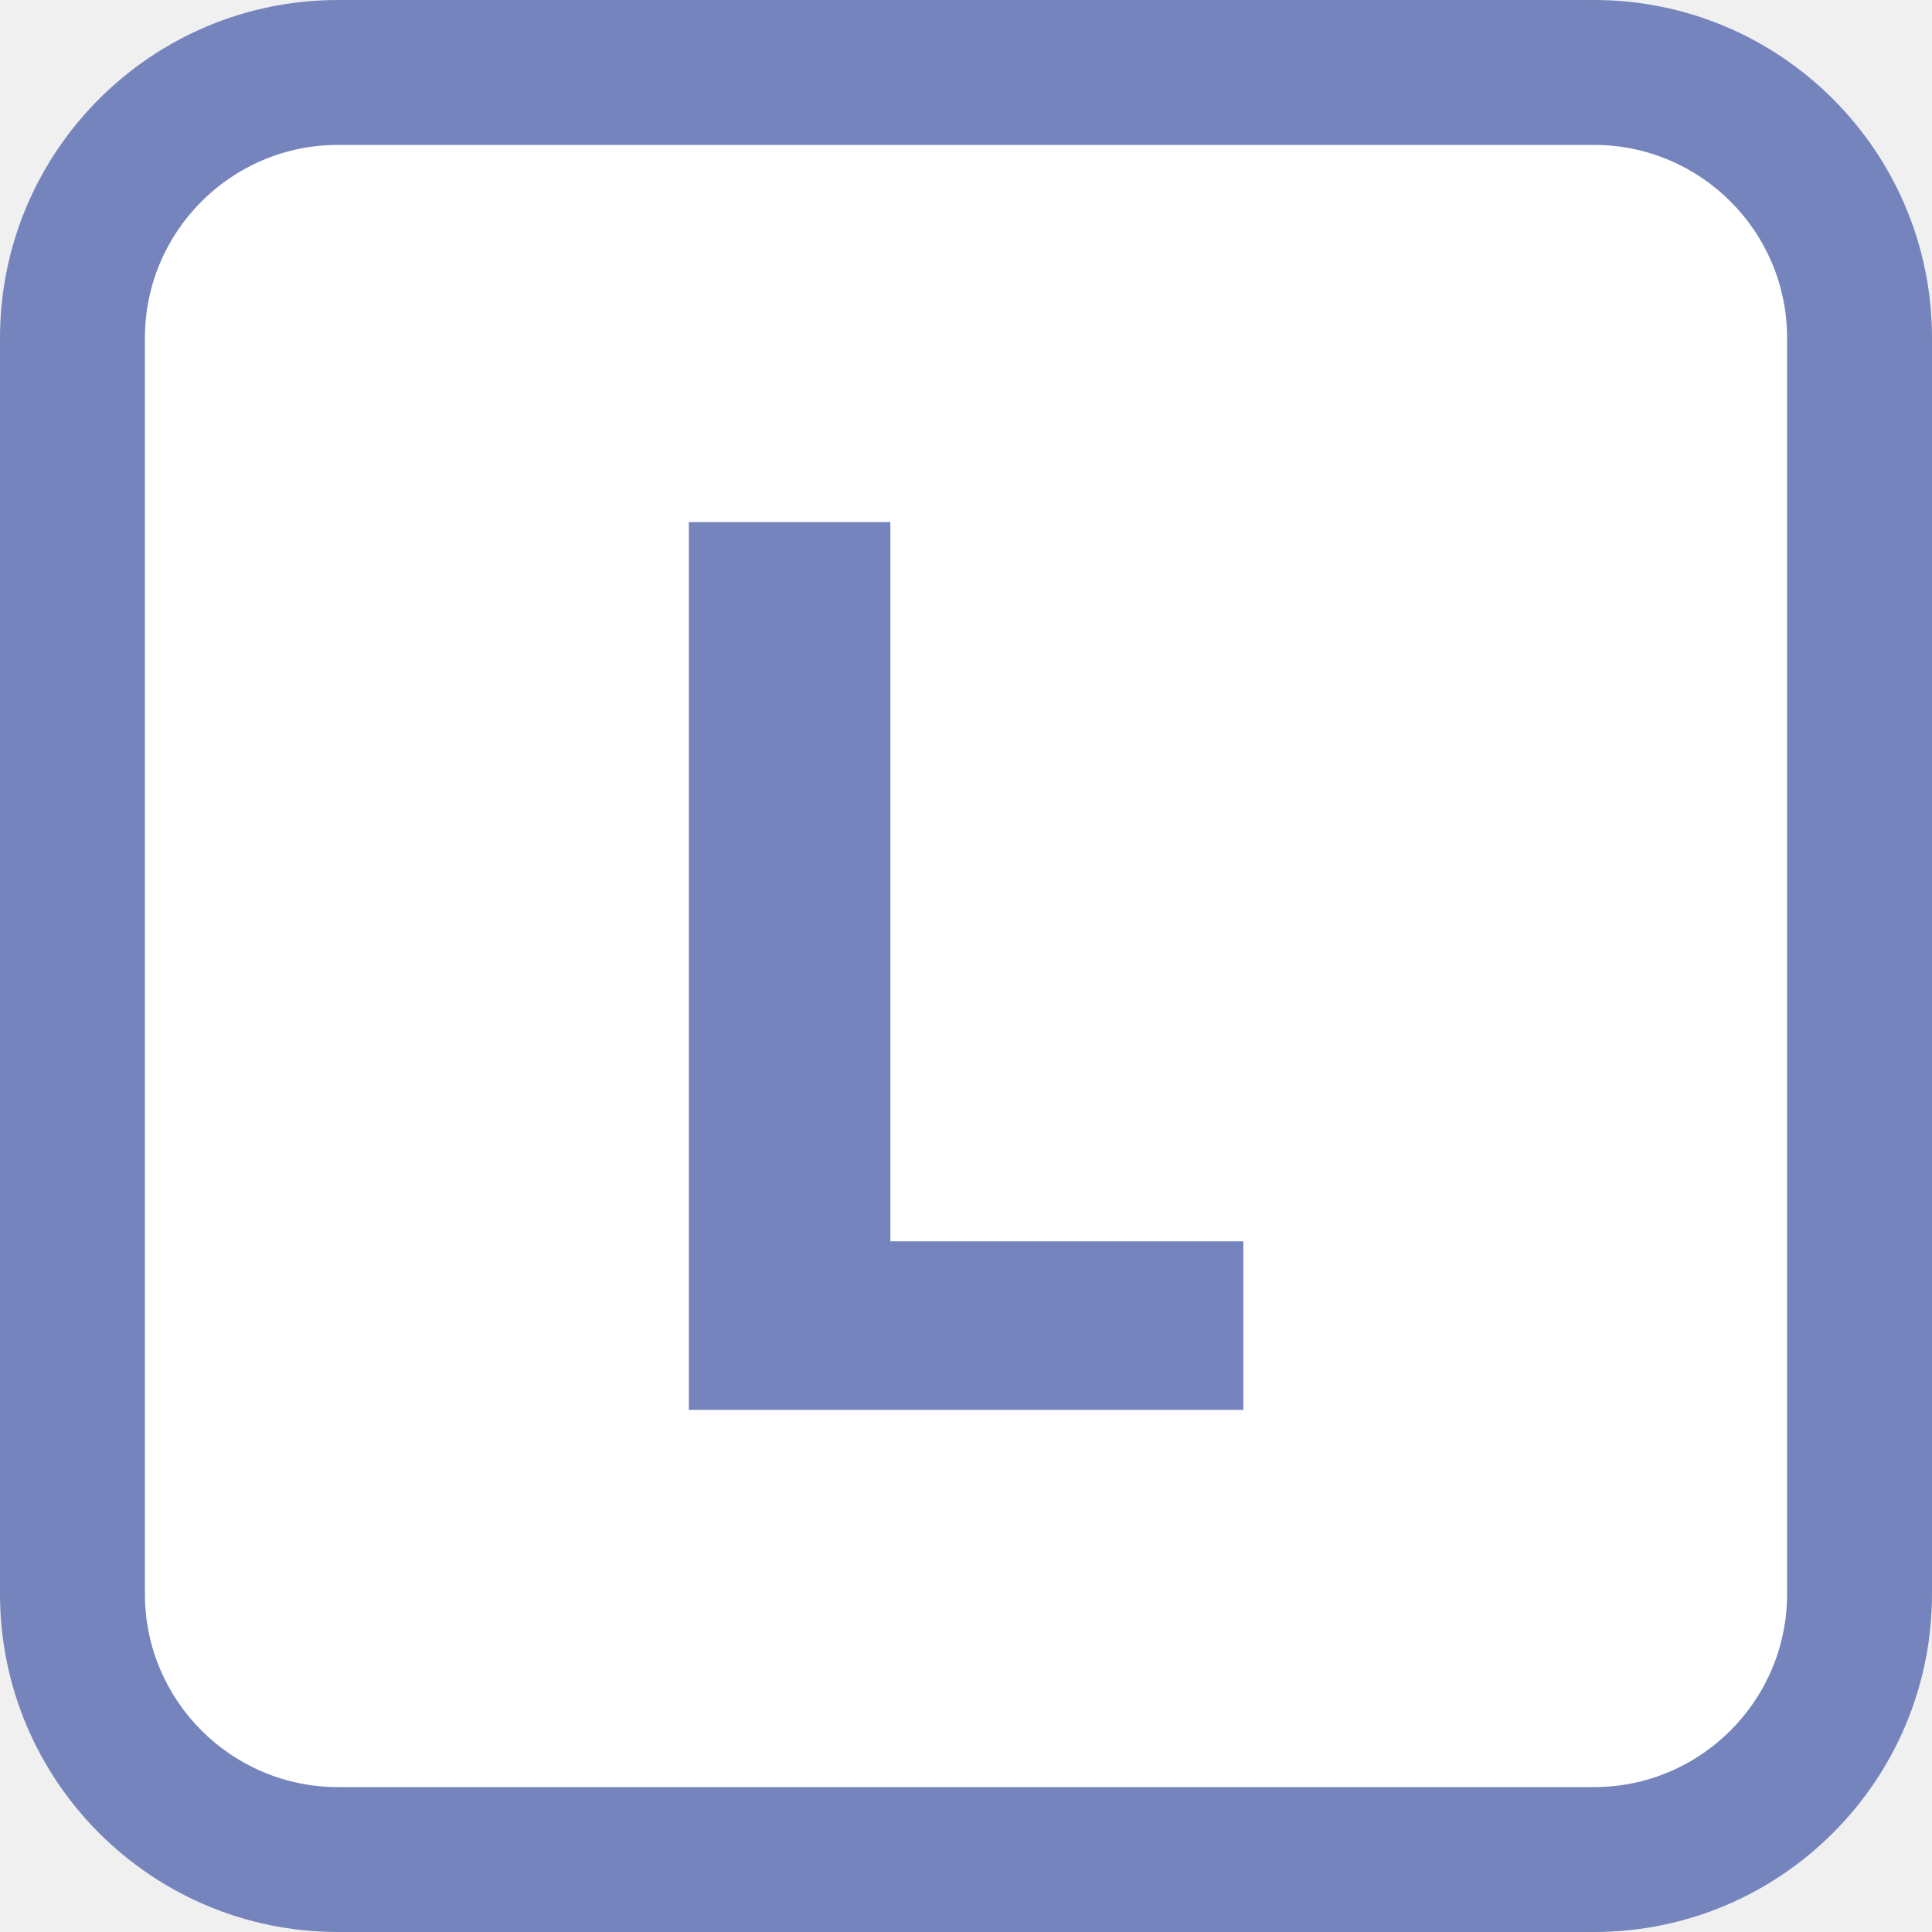
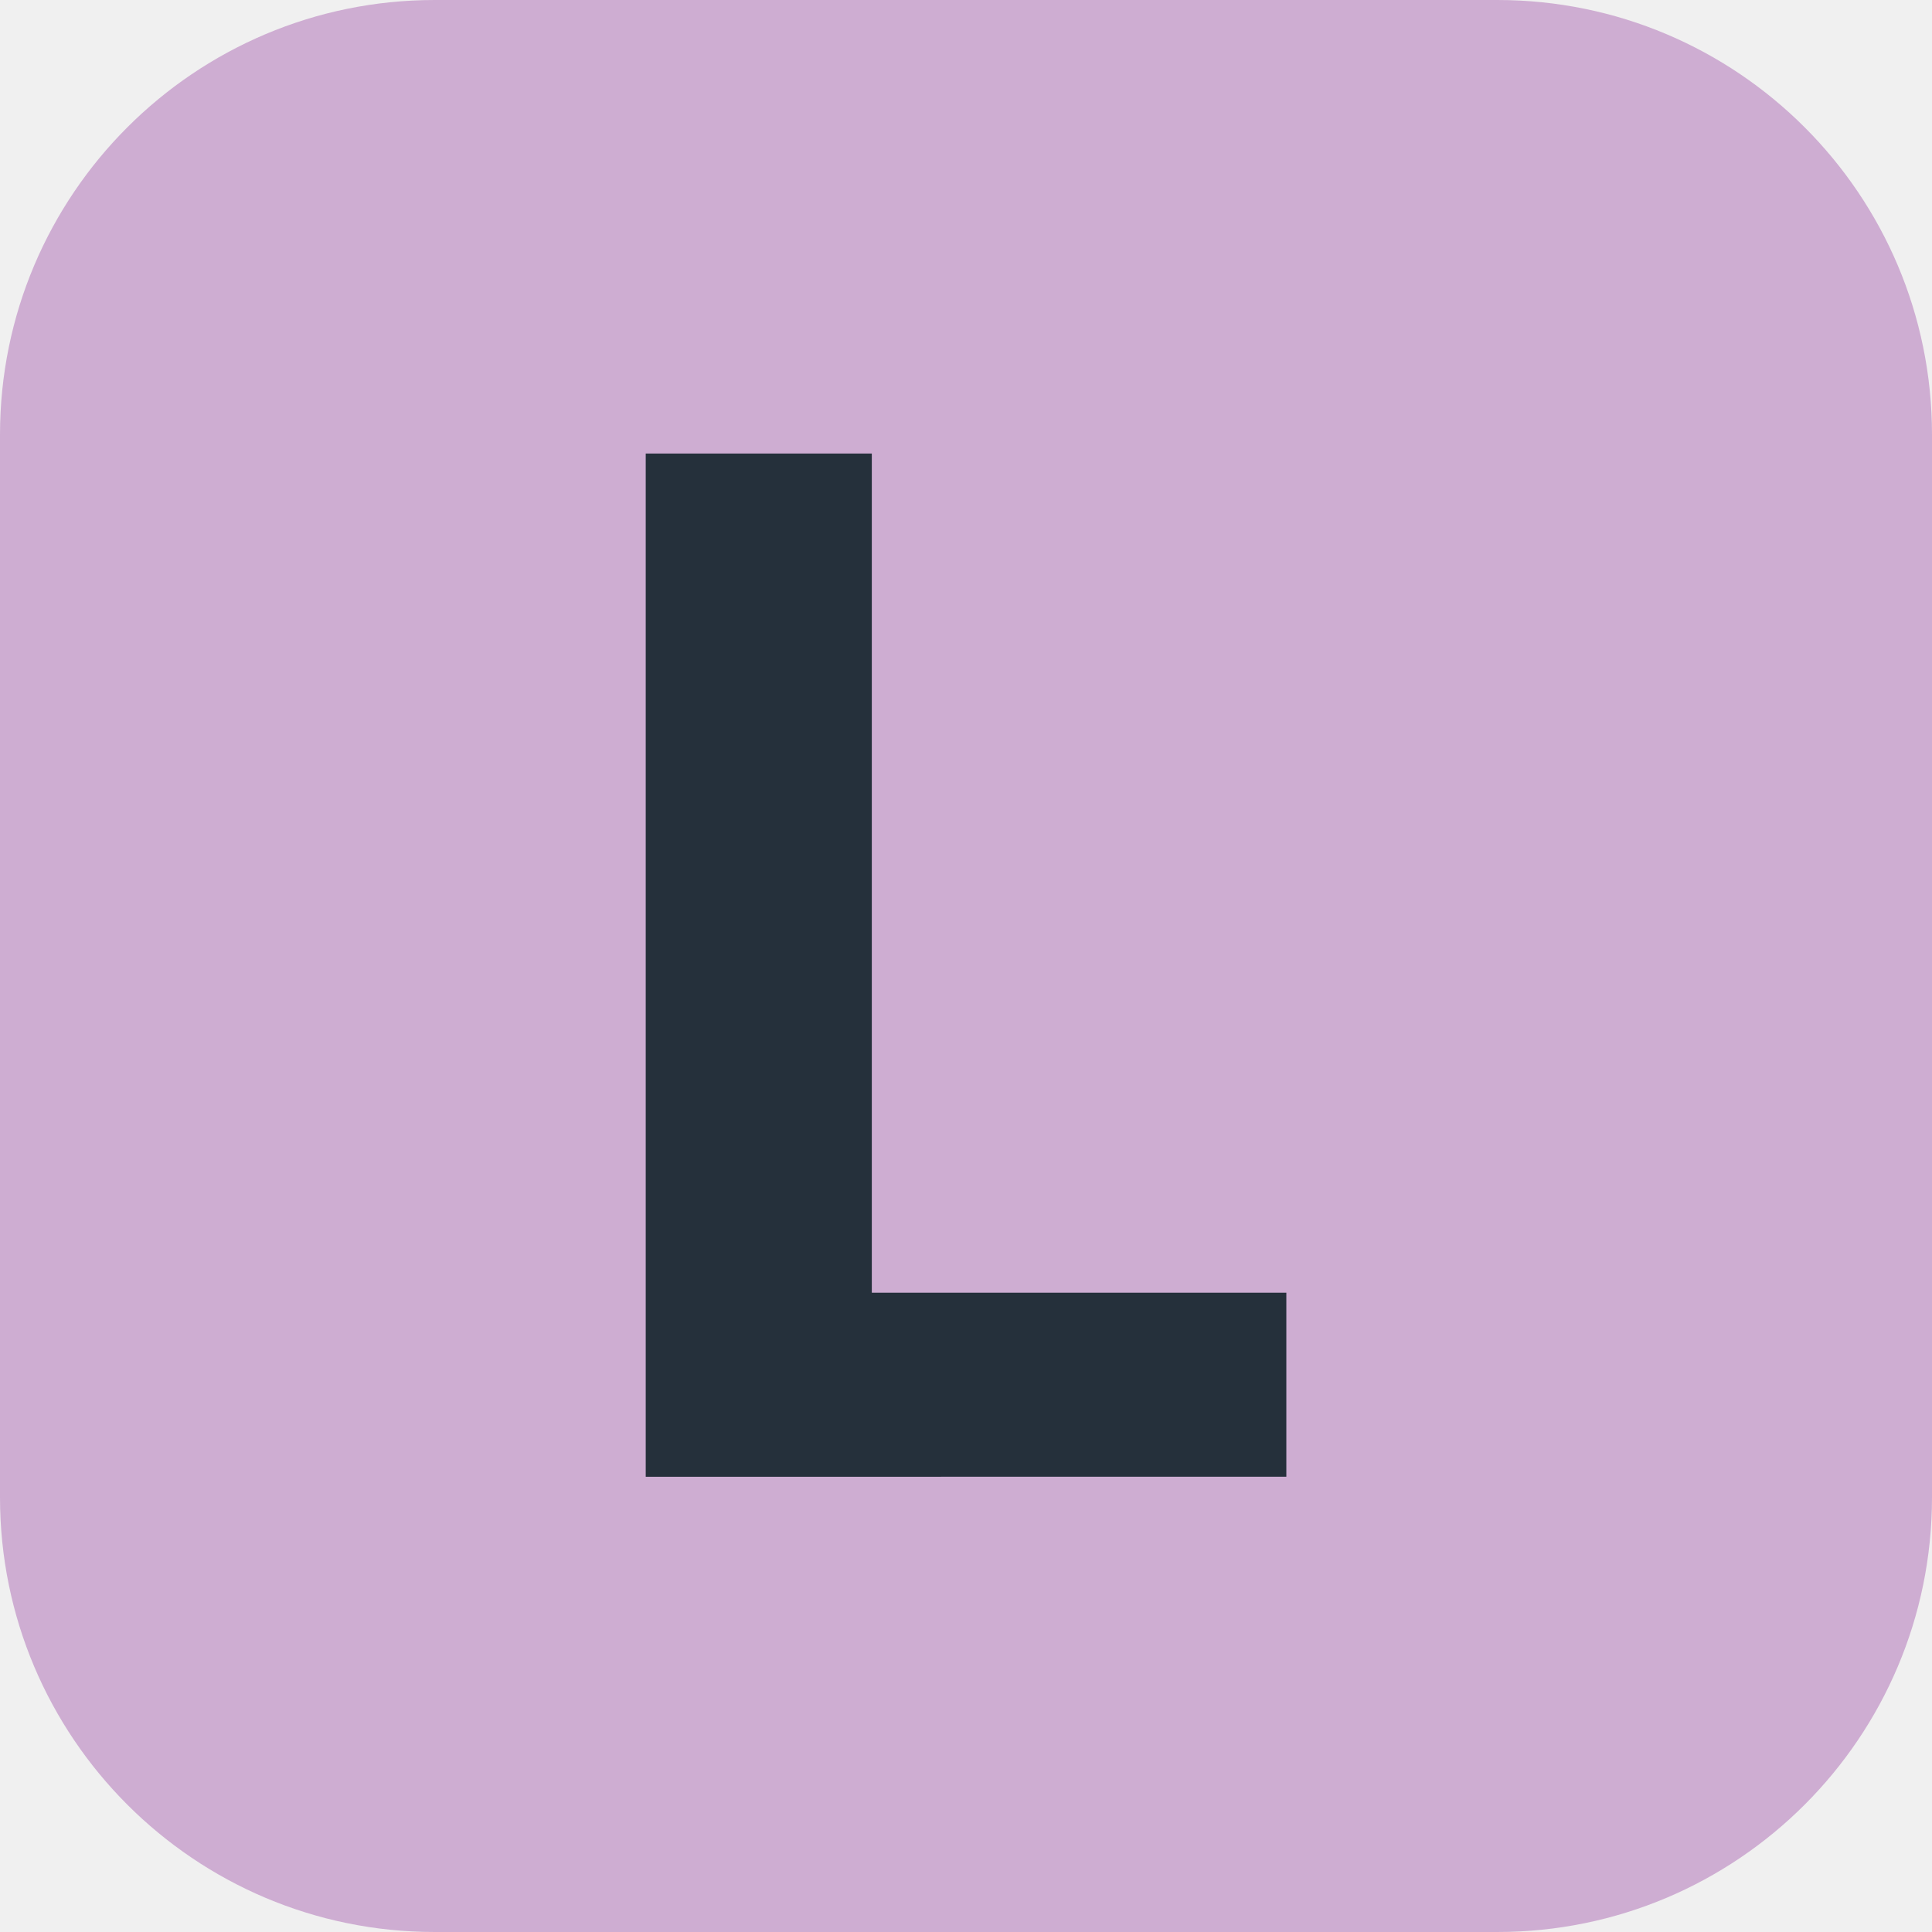
- <svg xmlns="http://www.w3.org/2000/svg" width="200" height="200">
-   <rect x="0" y="0" width="200" height="200" rx="35" fill="#7584BC" />
-   <rect x="15" y="15" width="170" height="170" rx="20" fill="#ffffff" />
-   <path id="L" fill="#7584BC" d="M100,100 m -28.7 45.95 l 57.41 0 l 0 -17.45 l -36.54 0 l 0 -74.45 l -20.86 0 l 0 91.91" />
+ <svg xmlns="http://www.w3.org/2000/svg" width="250px" height="250px" viewBox="0 0 283.46 283.46">
+   <rect fill="#CEADD2" width="283.46" height="283.46" rx="63.78" />
+   <path fill="#25303B" d="M94.74,216.67V66.54h33.17v123.12h60.82v27z" />
</svg>
